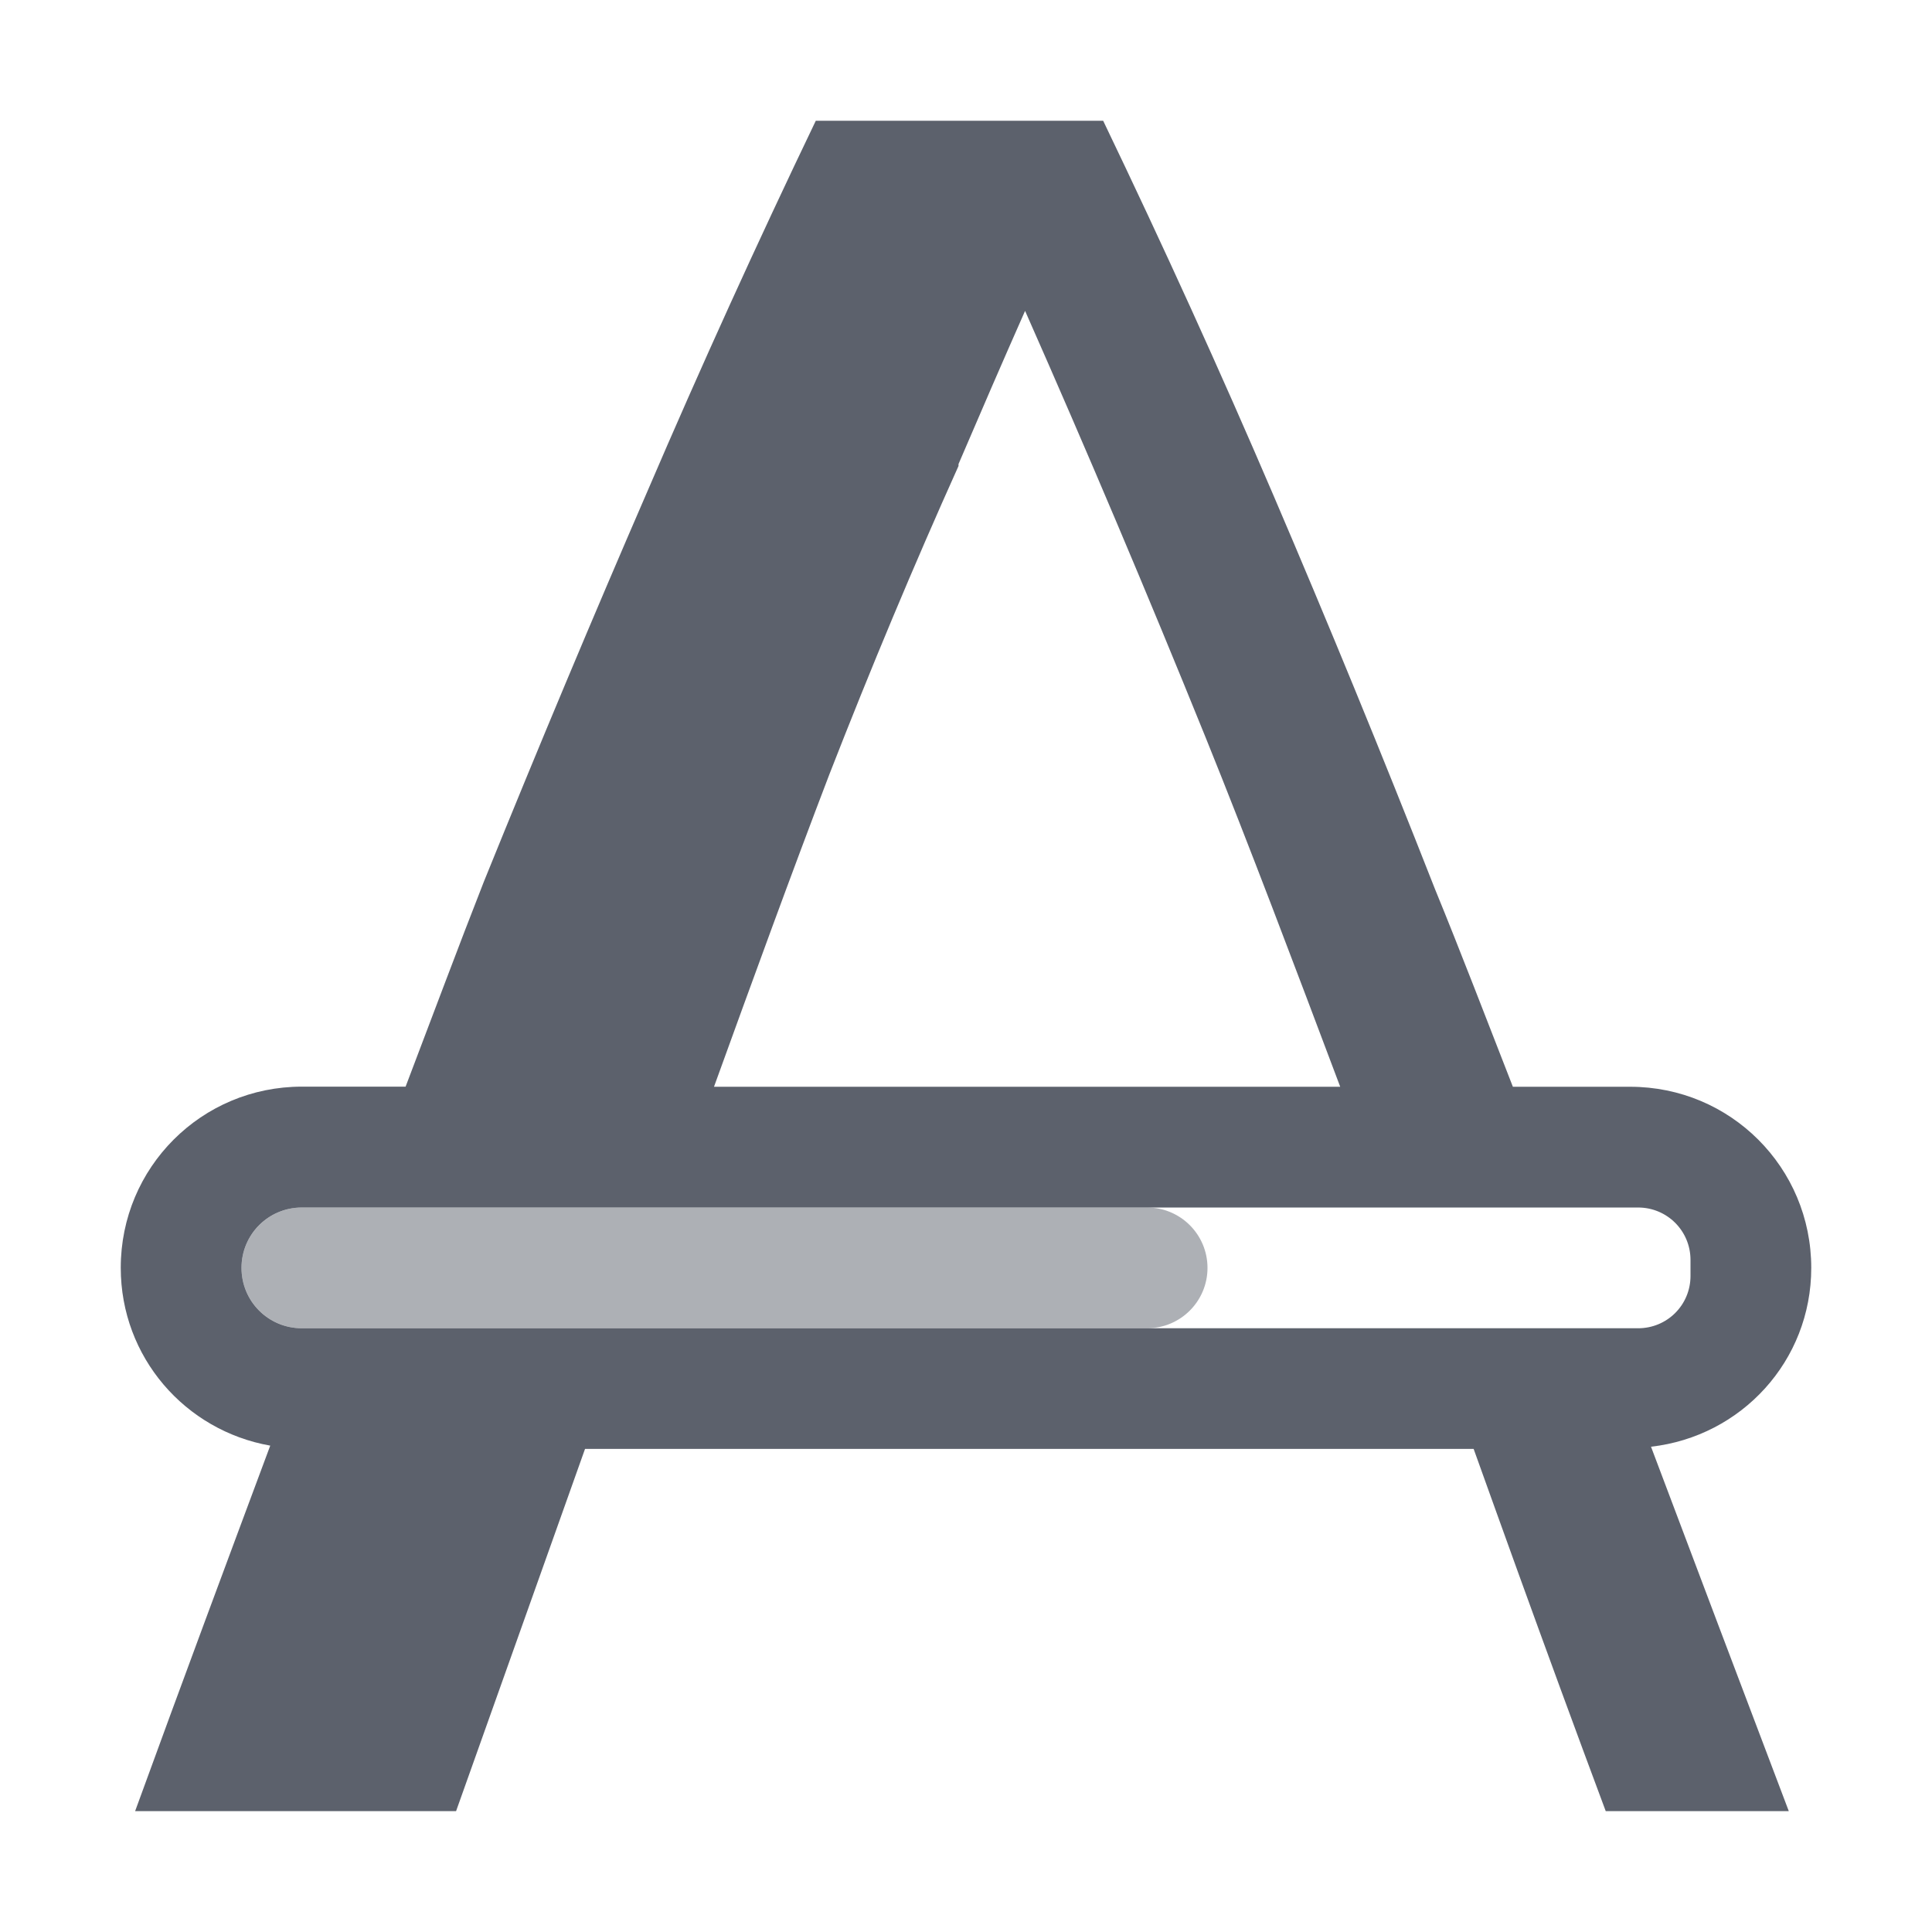
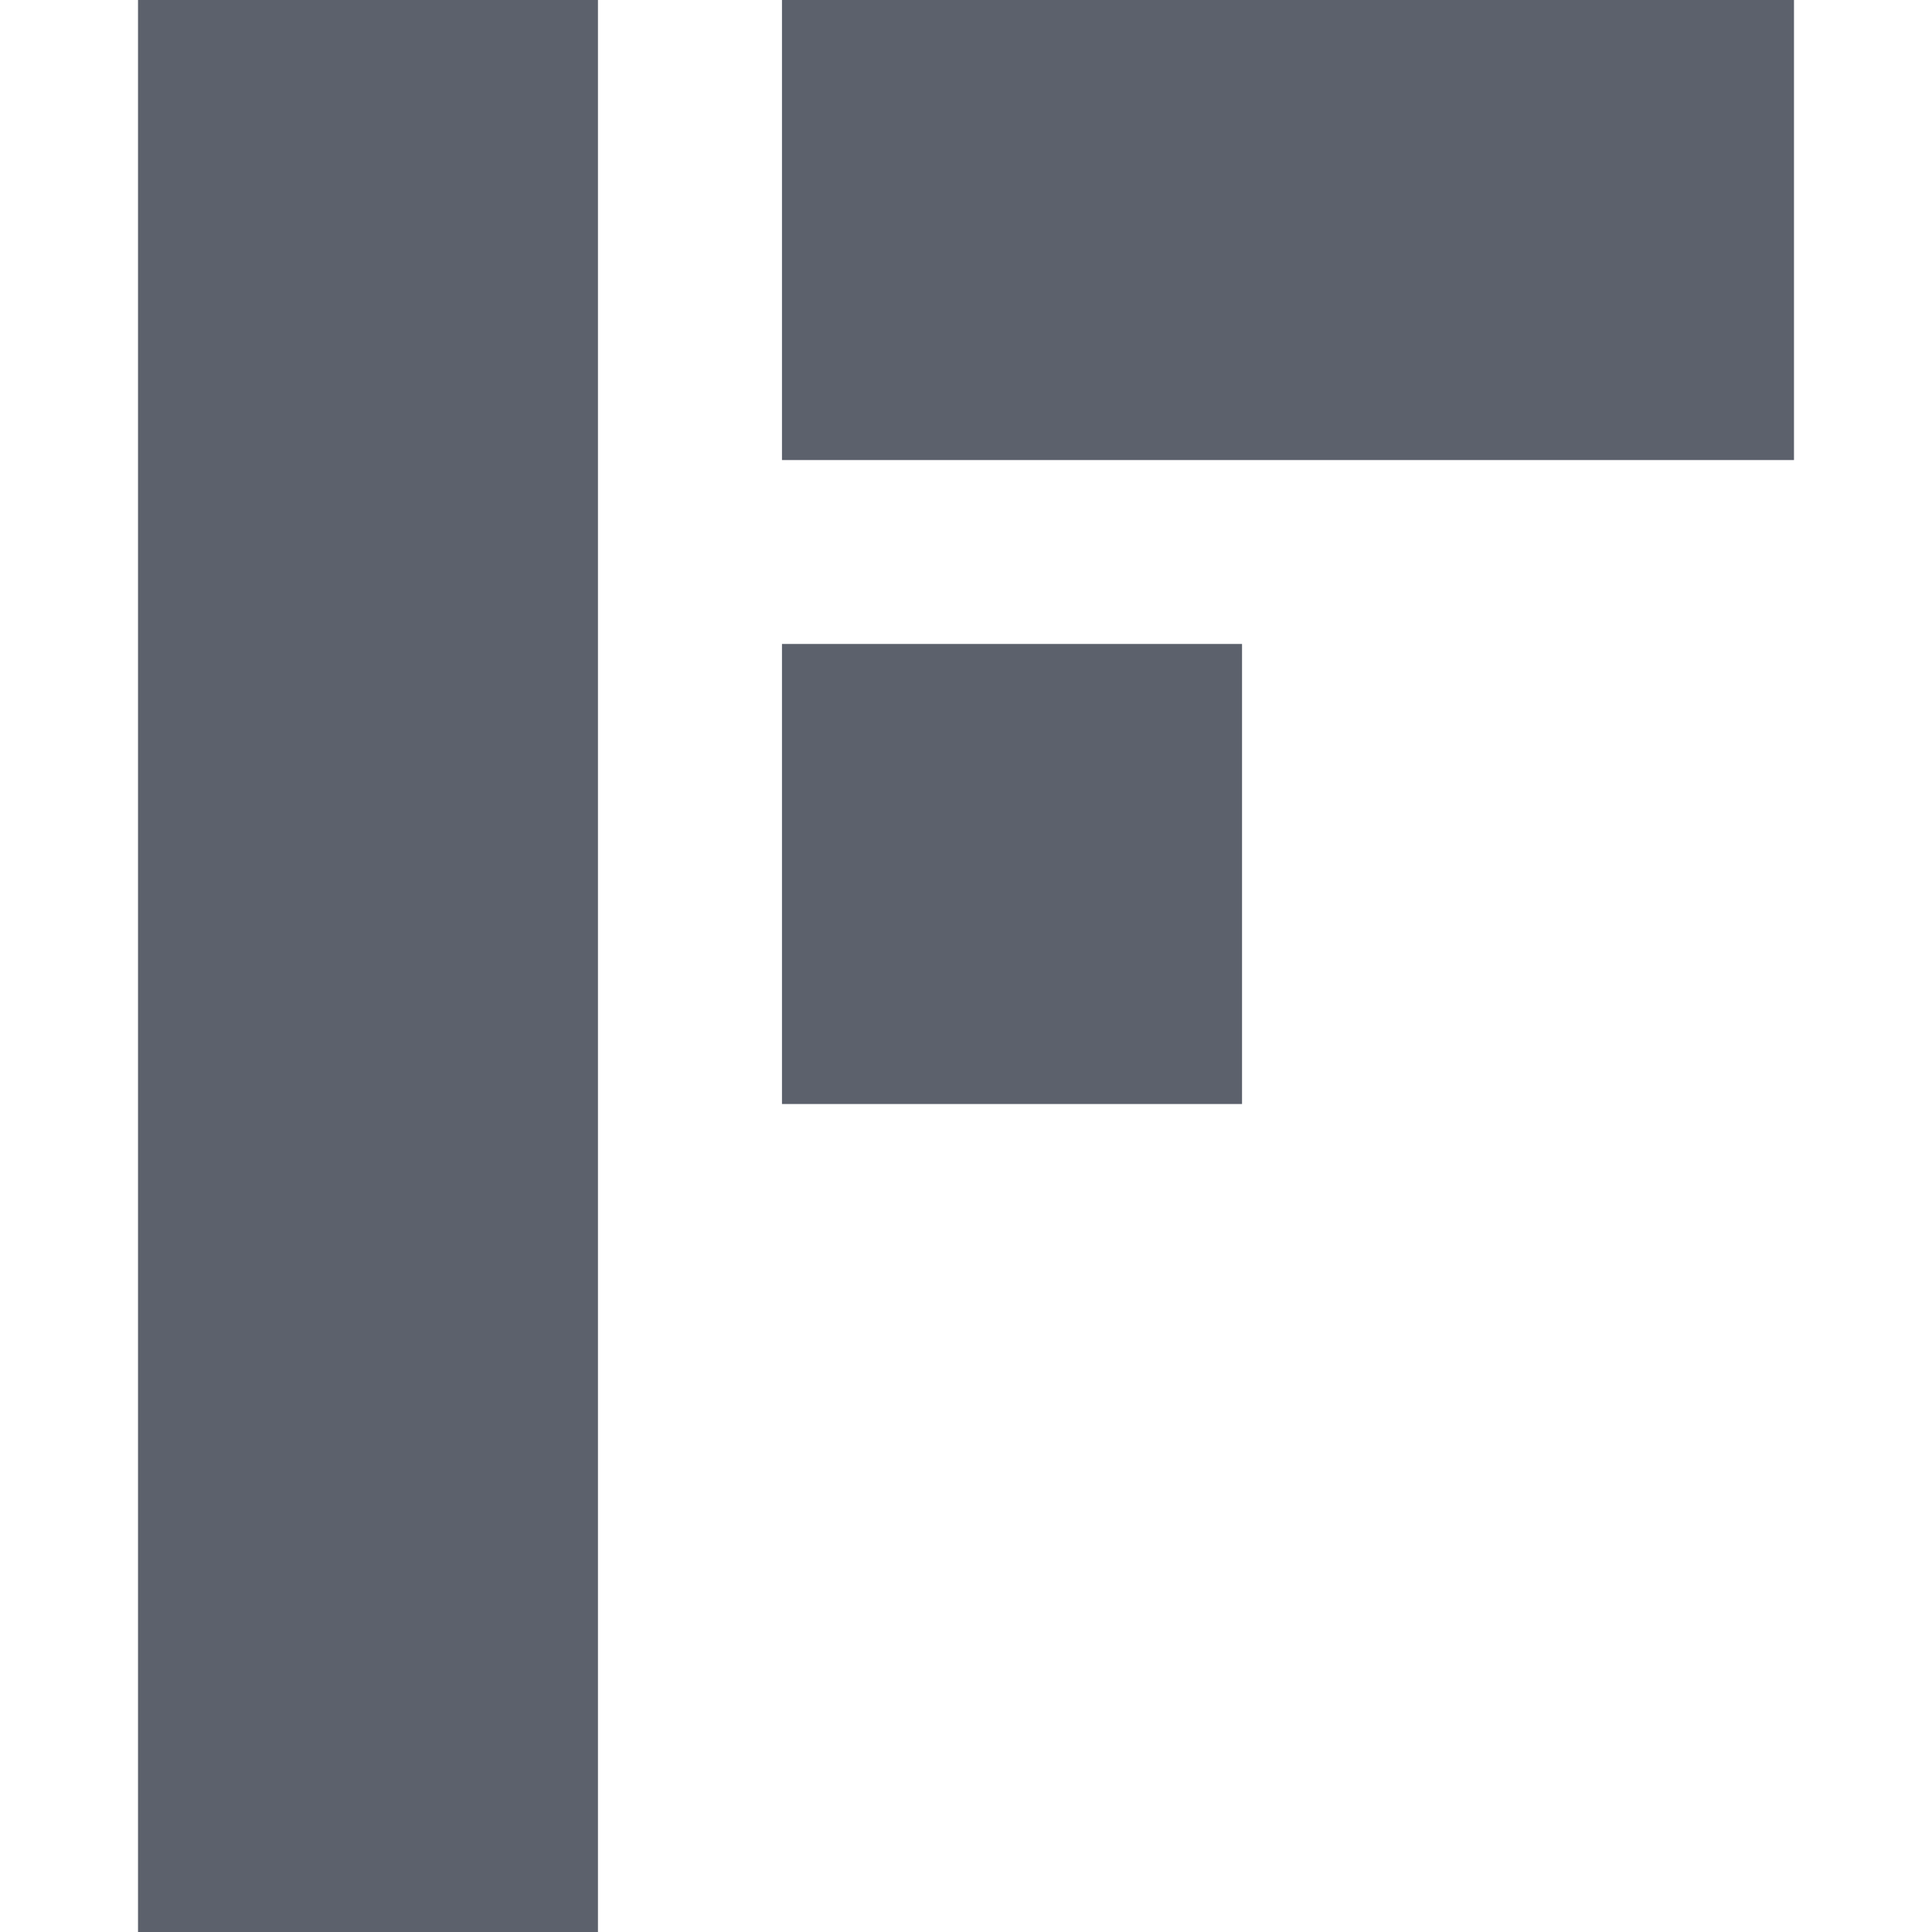
- <svg xmlns="http://www.w3.org/2000/svg" width="16" height="16" version="1.1">
+ <svg xmlns="http://www.w3.org/2000/svg" width="16" height="16" fill="none" viewBox="0 0 16 16">
  <defs>
    <style id="current-color-scheme" type="text/css">
   .ColorScheme-Text { color:#5c616c; } .ColorScheme-Highlight { color:#5294e2; }
  </style>
    <linearGradient id="arrongin" x1="0%" x2="0%" y1="0%" y2="100%">
      <stop offset="0%" style="stop-color:#dd9b44; stop-opacity:1" />
      <stop offset="100%" style="stop-color:#ad6c16; stop-opacity:1" />
    </linearGradient>
    <linearGradient id="aurora" x1="0%" x2="0%" y1="0%" y2="100%">
      <stop offset="0%" style="stop-color:#09D4DF; stop-opacity:1" />
      <stop offset="100%" style="stop-color:#9269F4; stop-opacity:1" />
    </linearGradient>
    <linearGradient id="fitdance" x1="0%" x2="0%" y1="0%" y2="100%">
      <stop offset="0%" style="stop-color:#1AD6AB; stop-opacity:1" />
      <stop offset="100%" style="stop-color:#329DB6; stop-opacity:1" />
    </linearGradient>
    <linearGradient id="oomox" x1="0%" x2="0%" y1="0%" y2="100%">
      <stop offset="0%" style="stop-color:#efefe7; stop-opacity:1" />
      <stop offset="100%" style="stop-color:#8f8f8b; stop-opacity:1" />
    </linearGradient>
    <linearGradient id="rainblue" x1="0%" x2="0%" y1="0%" y2="100%">
      <stop offset="0%" style="stop-color:#00F260; stop-opacity:1" />
      <stop offset="100%" style="stop-color:#0575E6; stop-opacity:1" />
    </linearGradient>
    <linearGradient id="sunrise" x1="0%" x2="0%" y1="0%" y2="100%">
      <stop offset="0%" style="stop-color: #FF8501; stop-opacity:1" />
      <stop offset="100%" style="stop-color: #FFCB01; stop-opacity:1" />
    </linearGradient>
    <linearGradient id="telinkrin" x1="0%" x2="0%" y1="0%" y2="100%">
      <stop offset="0%" style="stop-color: #b2ced6; stop-opacity:1" />
      <stop offset="100%" style="stop-color: #6da5b7; stop-opacity:1" />
    </linearGradient>
    <linearGradient id="60spsycho" x1="0%" x2="0%" y1="0%" y2="100%">
      <stop offset="0%" style="stop-color: #df5940; stop-opacity:1" />
      <stop offset="25%" style="stop-color: #d8d15f; stop-opacity:1" />
      <stop offset="50%" style="stop-color: #e9882a; stop-opacity:1" />
      <stop offset="100%" style="stop-color: #279362; stop-opacity:1" />
    </linearGradient>
    <linearGradient id="90ssummer" x1="0%" x2="0%" y1="0%" y2="100%">
      <stop offset="0%" style="stop-color: #f618c7; stop-opacity:1" />
      <stop offset="20%" style="stop-color: #94ffab; stop-opacity:1" />
      <stop offset="50%" style="stop-color: #fbfd54; stop-opacity:1" />
      <stop offset="100%" style="stop-color: #0f83ae; stop-opacity:1" />
    </linearGradient>
  </defs>
-   <g transform="translate(-512,-199.9999)">
-     <path d="m 518.756,201 c -0.485,1.01 -0.95,2.033 -1.395,3.07 -0.444,1.024 -0.896,2.101 -1.354,3.232 -0.21,0.534 -0.433,1.133 -0.648,1.697 H 514.5 c -0.831,0 -1.5,0.669 -1.5,1.5 0,0.741 0.534,1.349 1.238,1.473 -0.361,0.969 -0.721,1.934 -1.119,3.027 h 2.658 l 1.068,-3 h 7.359 c 0.122,0.339 0.241,0.672 0.367,1.02 0.229,0.633 0.471,1.294 0.727,1.98 h 1.516 c -0.41,-1.081 -0.776,-2.049 -1.141,-3.018 C 526.421,211.896 527,211.271 527,210.5 c 0,-0.831 -0.669,-1.5 -1.5,-1.5 h -0.971 c -0.216,-0.552 -0.432,-1.118 -0.645,-1.637 -0.444,-1.131 -0.89,-2.215 -1.334,-3.252 -0.444,-1.037 -0.916,-2.074 -1.414,-3.111 h -1.197 z m 1.734,1.576 c 0.512,1.158 1.011,2.337 1.496,3.535 0.361,0.893 0.737,1.891 1.113,2.889 h -5.186 c 0.318,-0.878 0.637,-1.755 0.955,-2.586 0.344,-0.882 0.7,-1.733 1.07,-2.555 v -0.016 c 0.182,-0.425 0.365,-0.848 0.551,-1.268 z M 514.5,210 h 3.934 3.066 4.066 c 0.24,0 0.434,0.193 0.434,0.434 v 0.133 C 526,210.807 525.807,211 525.566,211 H 521.5 518.434 514.5 c -0.277,0 -0.5,-0.223 -0.5,-0.5 0,-0.277 0.223,-0.5 0.5,-0.5 z" style="fill: currentColor" class="ColorScheme-Text" />
-     <rect style="opacity:0.5; fill: currentColor" class="ColorScheme-Text" width="8" height="1" x="-522" y="210" rx=".5" ry=".5" transform="scale(-1,1)" />
-   </g>
+   <path d="M1.143 0V16H4.952V0H1.143ZM6.476 0V3.81H14.857V0H6.476ZM6.476 5.333V9.143H10.286V5.333H6.476Z" style="fill:currentColor" class="ColorScheme-Text" />
</svg>
